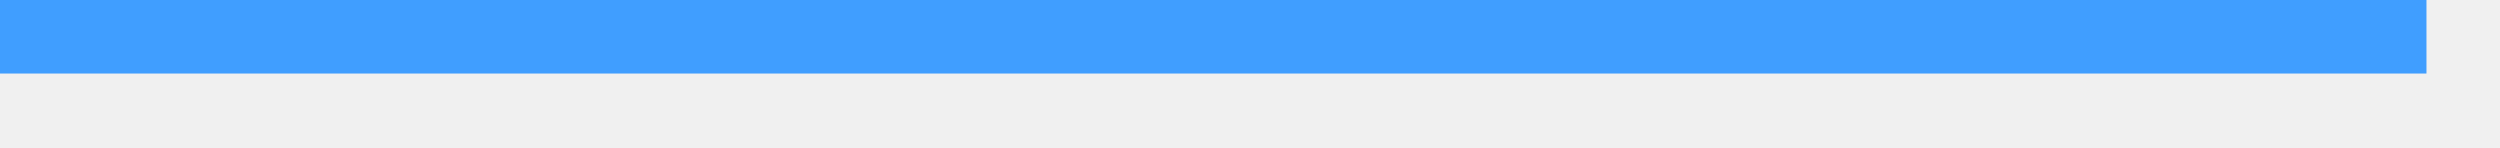
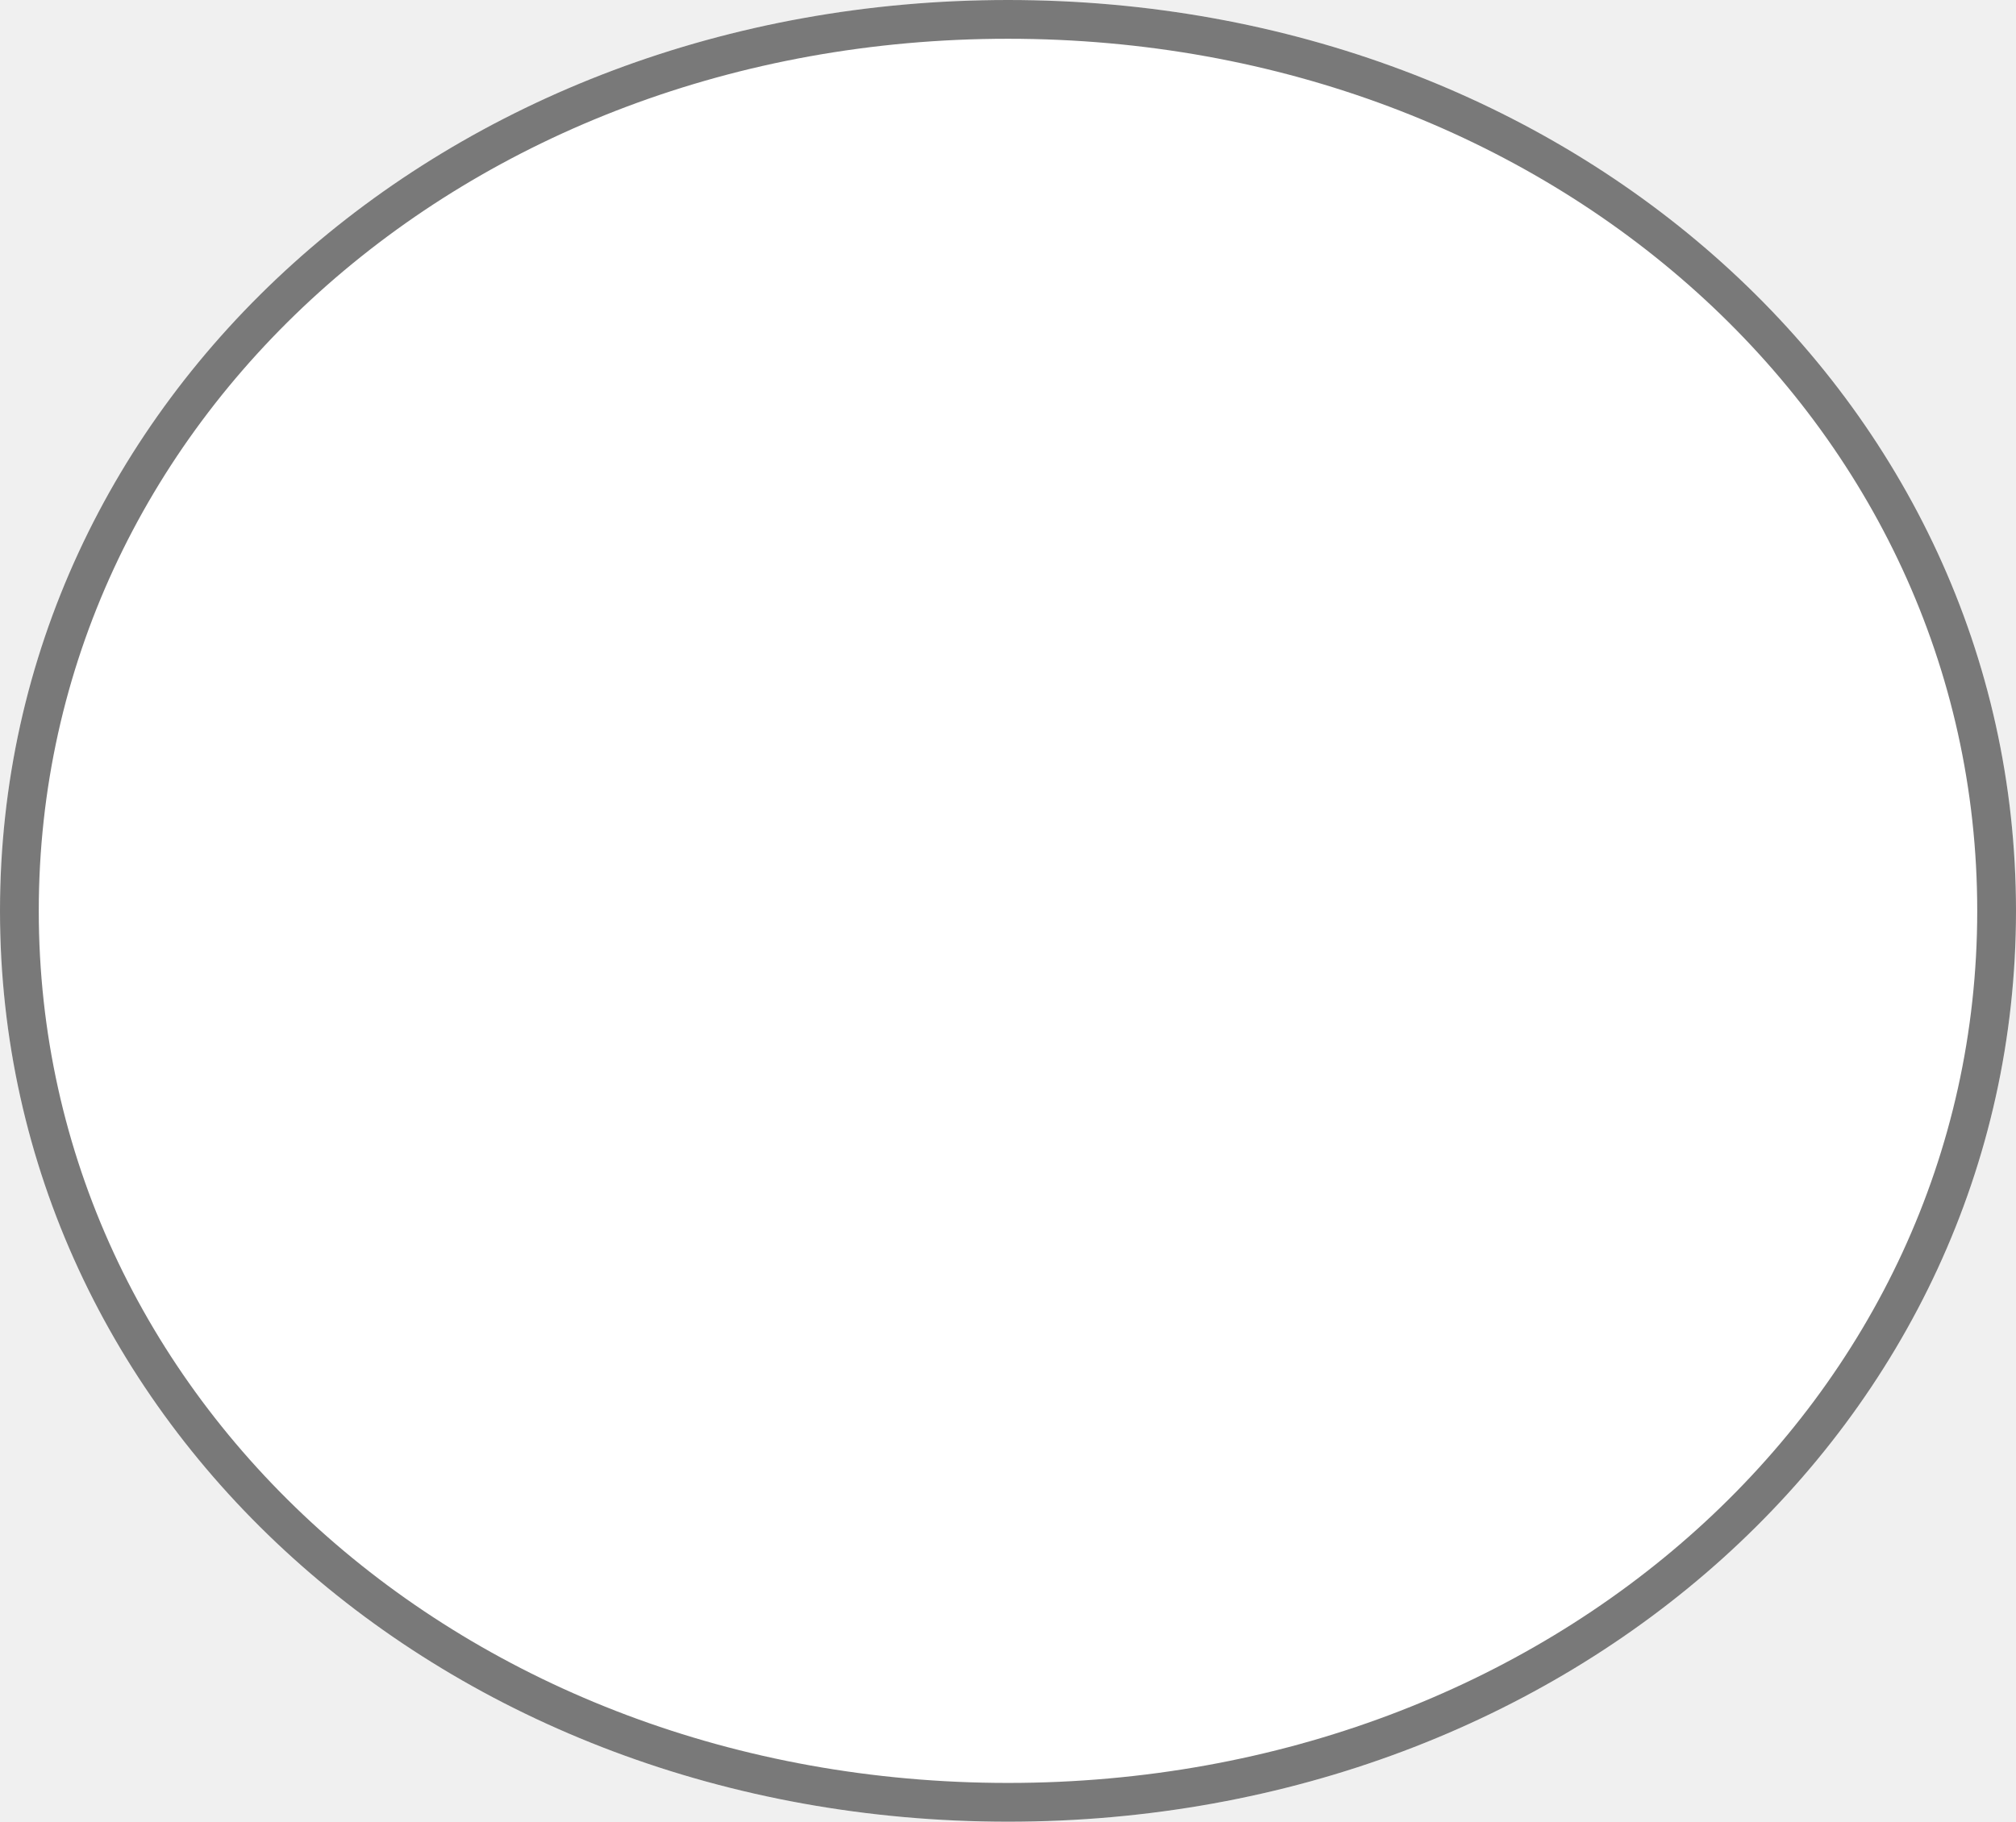
- <svg xmlns="http://www.w3.org/2000/svg" version="1.1" width="34px" height="2px">
-   <g transform="matrix(1 0 0 1 -11 -17 )">
-     <path d="M 11 17.5  L 44 17.5  " stroke-width="1" stroke="#409eff" fill="none" />
+ <svg xmlns="http://www.w3.org/2000/svg" version="1.1" width="52px" height="47px">
+   <g transform="matrix(1 0 0 1 -2196 -612 )">
+     <path d="M 2222 612  C 2236.56 612  2248 622.34  2248 635.5  C 2248 648.66  2236.56 659  2222 659  C 2207.44 659  2196 648.66  2196 635.5  C 2196 622.34  2207.44 612  2222 612  Z " fill-rule="nonzero" fill="#ffffff" stroke="none" />
+     <path d="M 2222 612.5  C 2236.28 612.5  2247.5 622.62  2247.5 635.5  C 2247.5 648.38  2236.28 658.5  2222 658.5  C 2207.72 658.5  2196.5 648.38  2196.5 635.5  C 2196.5 622.62  2207.72 612.5  2222 612.5  Z " stroke-width="1" stroke="#797979" fill="none" />
  </g>
</svg>
